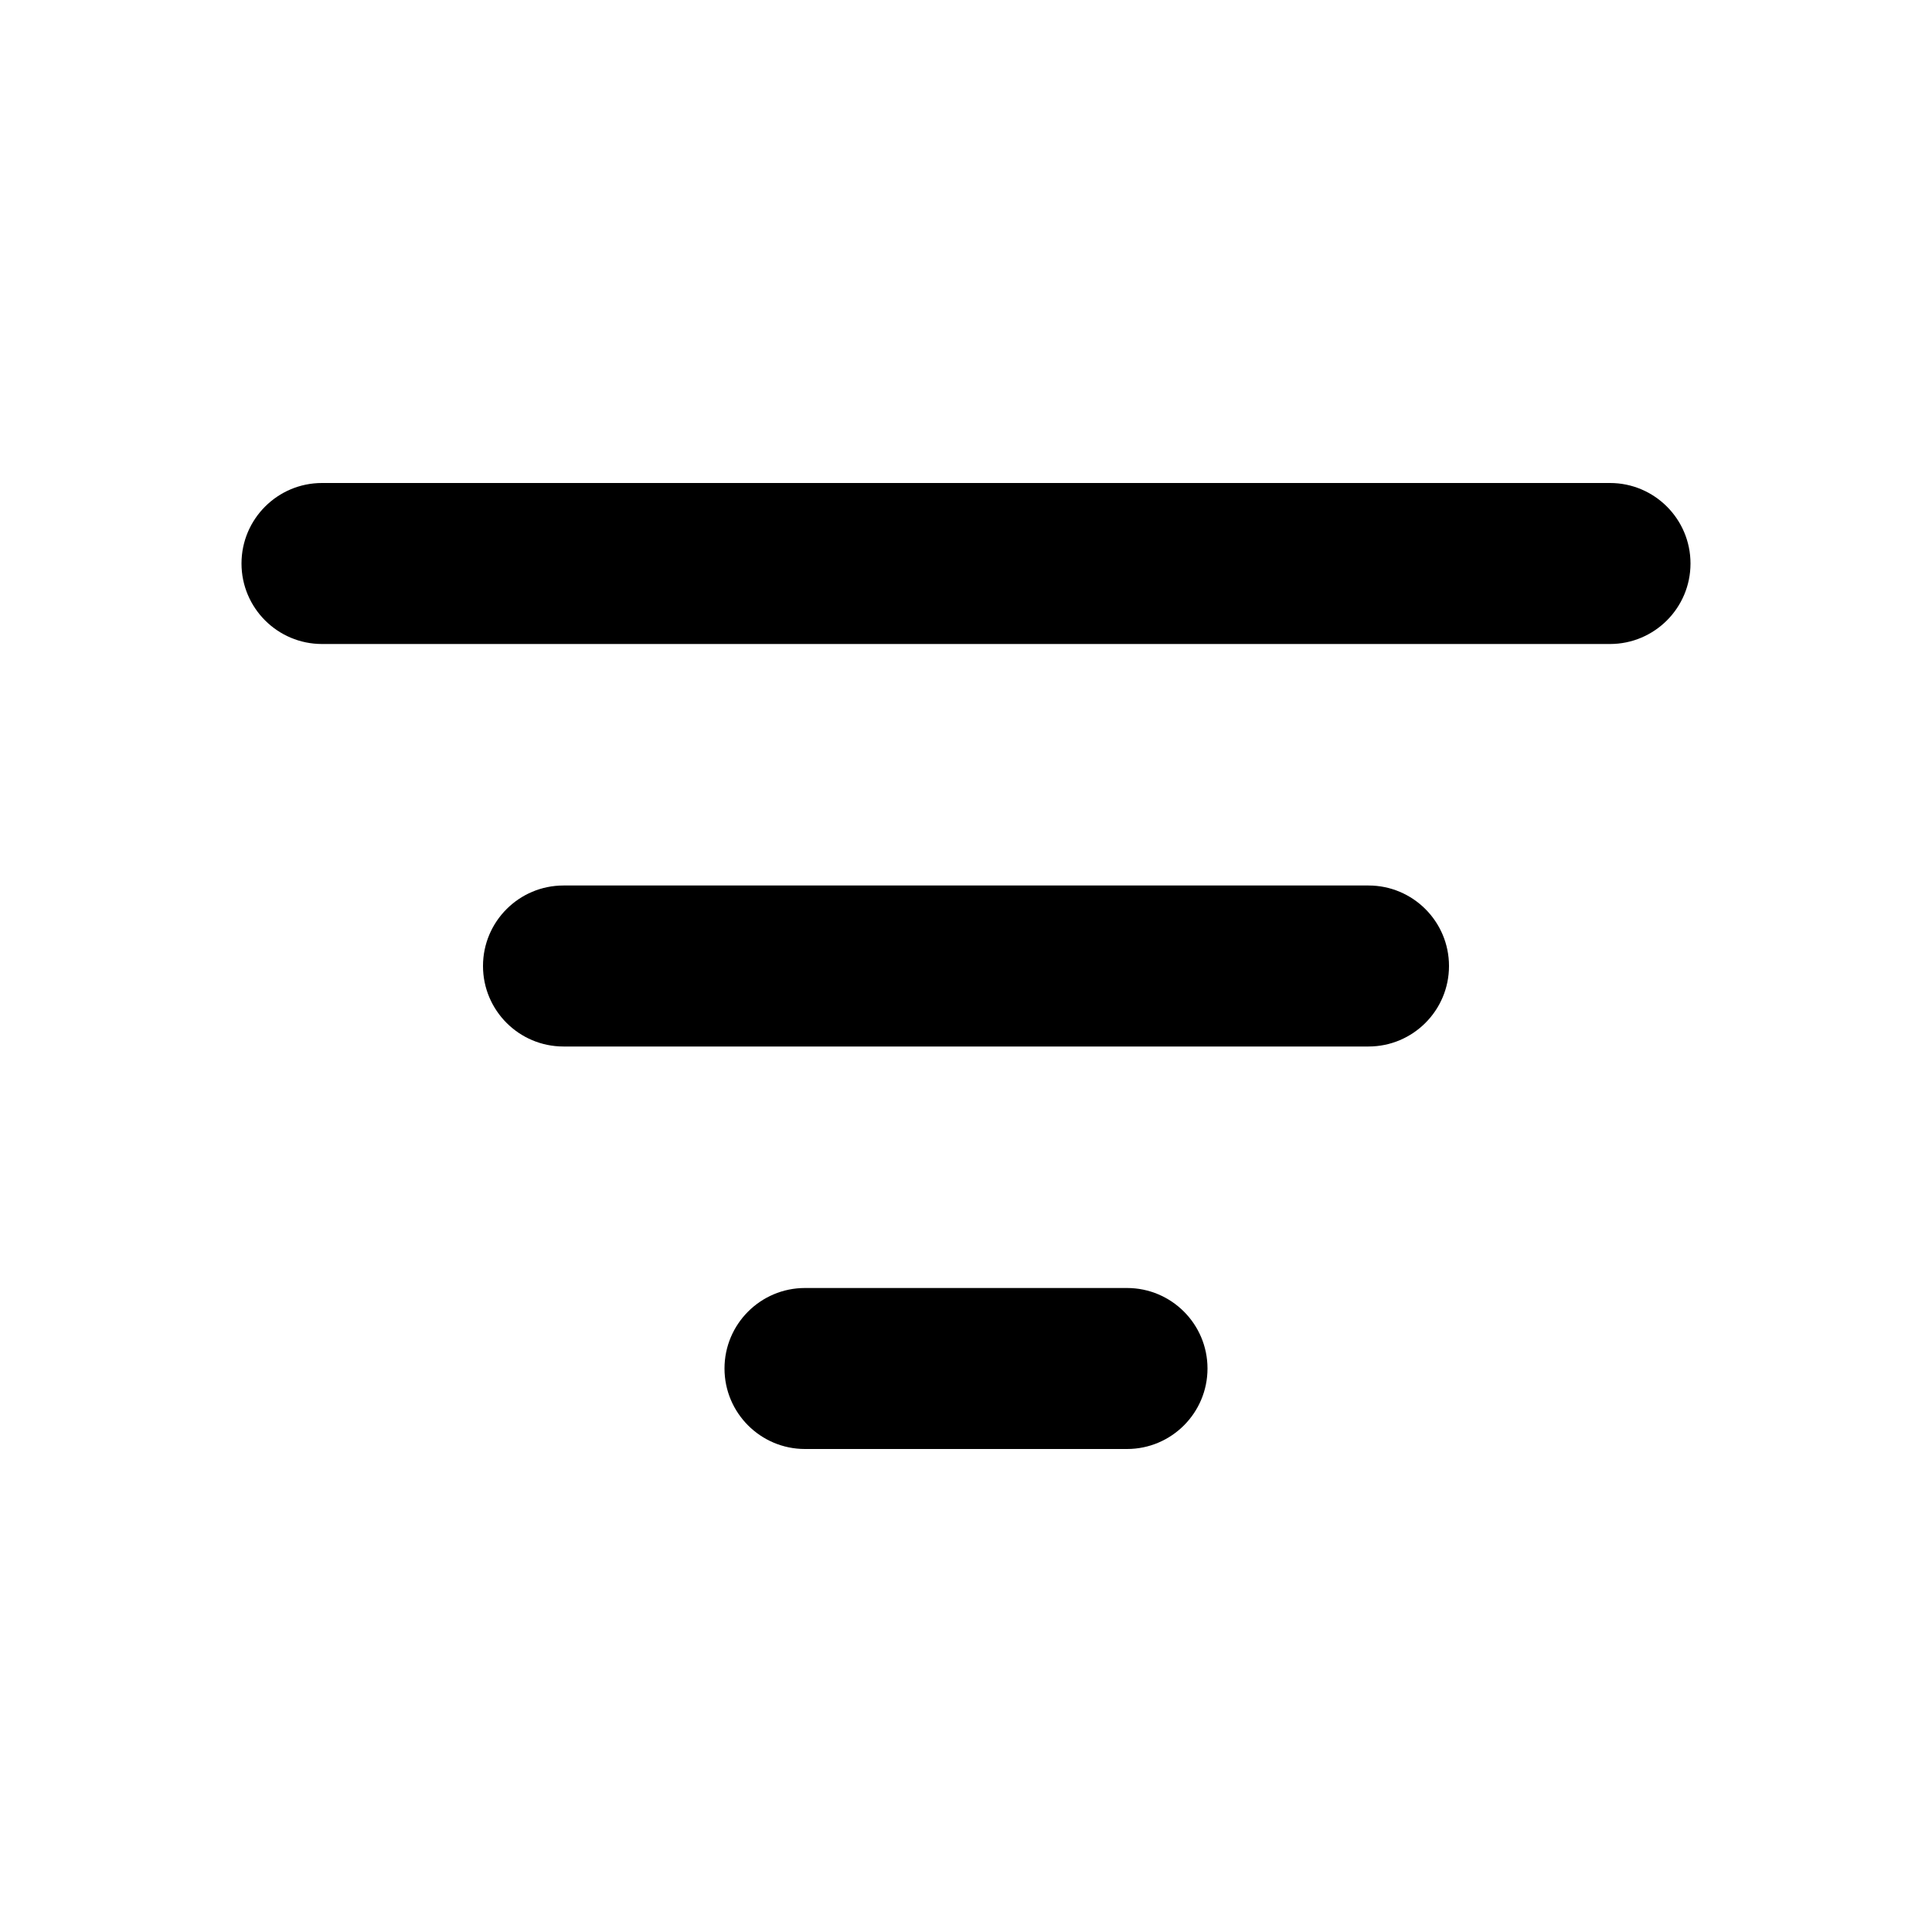
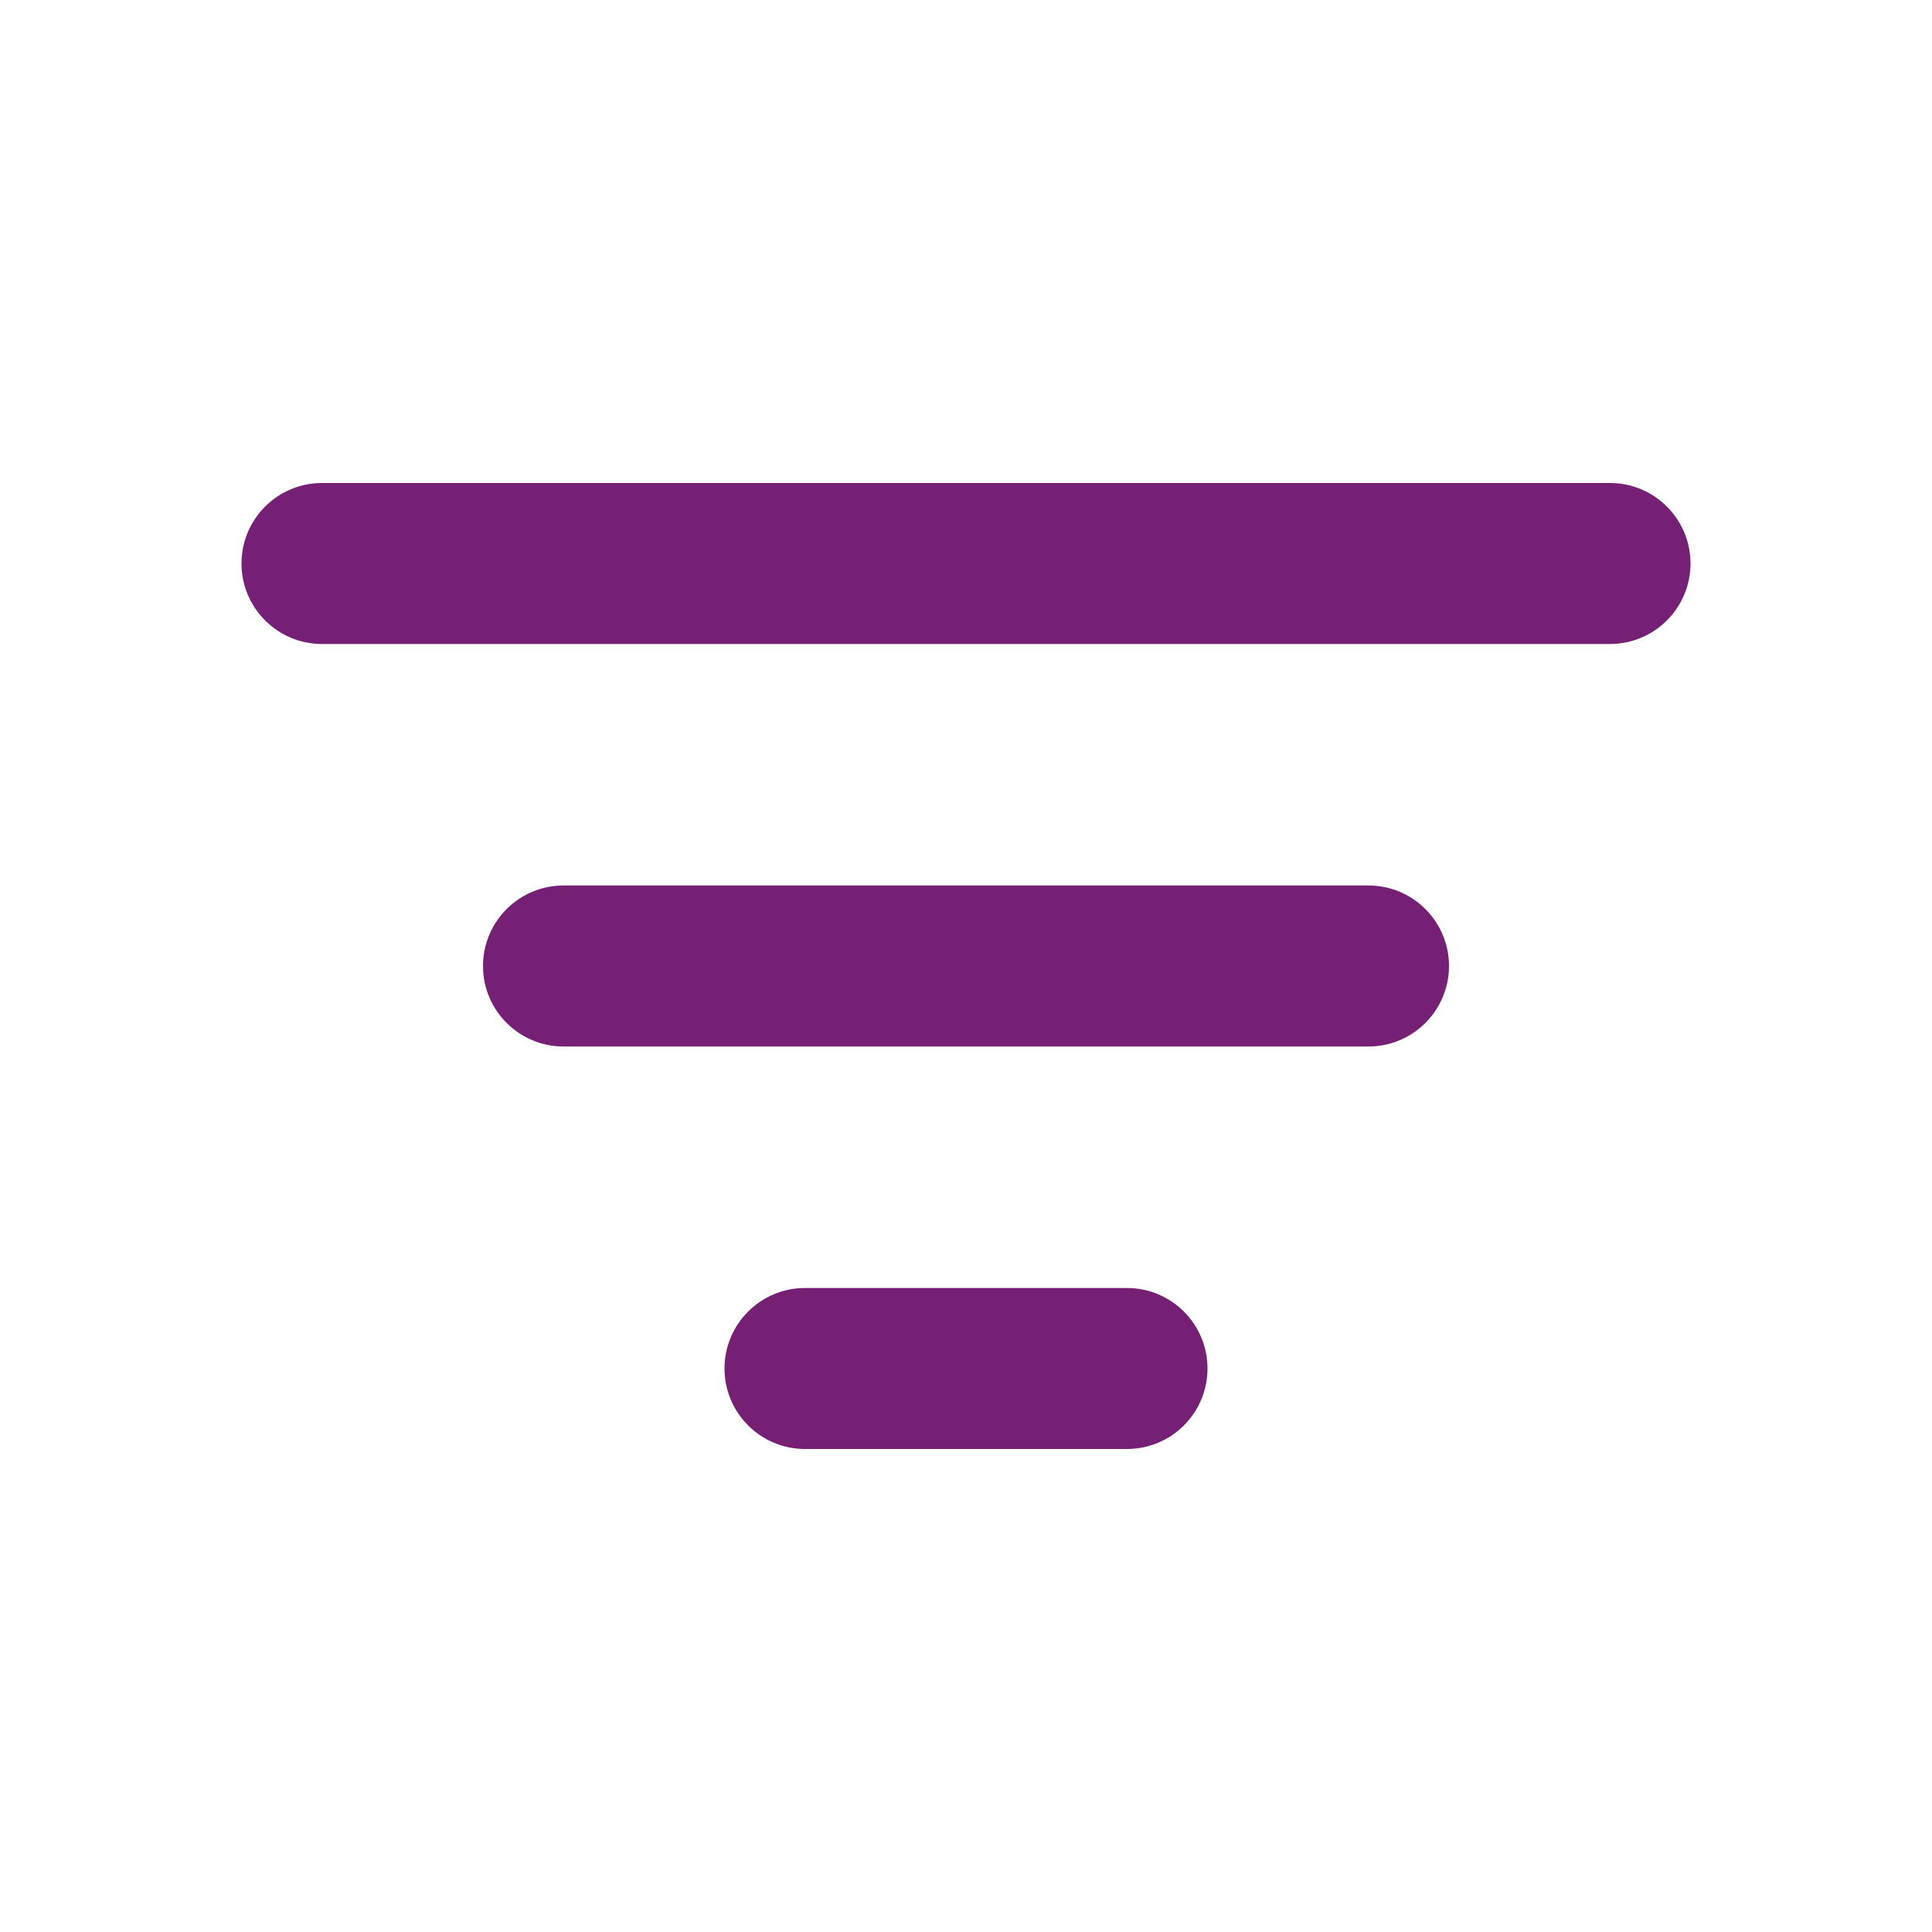
<svg xmlns="http://www.w3.org/2000/svg" viewBox="0 0 24 24" fill="none">
-   <path fill-rule="evenodd" clip-rule="evenodd" d="M3 7C3 6.448 3.448 6 4 6H20C20.552 6 21 6.448 21 7C21 7.552 20.552 8 20 8H4C3.448 8 3 7.552 3 7ZM6 12C6 11.448 6.448 11 7 11H17C17.552 11 18 11.448 18 12C18 12.552 17.552 13 17 13H7C6.448 13 6 12.552 6 12ZM9 17C9 16.448 9.448 16 10 16H14C14.552 16 15 16.448 15 17C15 17.552 14.552 18 14 18H10C9.448 18 9 17.552 9 17Z" fill="#000" />
+   <path fill-rule="evenodd" clip-rule="evenodd" d="M3 7C3 6.448 3.448 6 4 6H20C20.552 6 21 6.448 21 7C21 7.552 20.552 8 20 8H4C3.448 8 3 7.552 3 7ZM6 12C6 11.448 6.448 11 7 11H17C17.552 11 18 11.448 18 12C18 12.552 17.552 13 17 13H7C6.448 13 6 12.552 6 12ZM9 17C9 16.448 9.448 16 10 16H14C14.552 16 15 16.448 15 17C15 17.552 14.552 18 14 18H10C9.448 18 9 17.552 9 17Z" fill="#762075" />
</svg>
